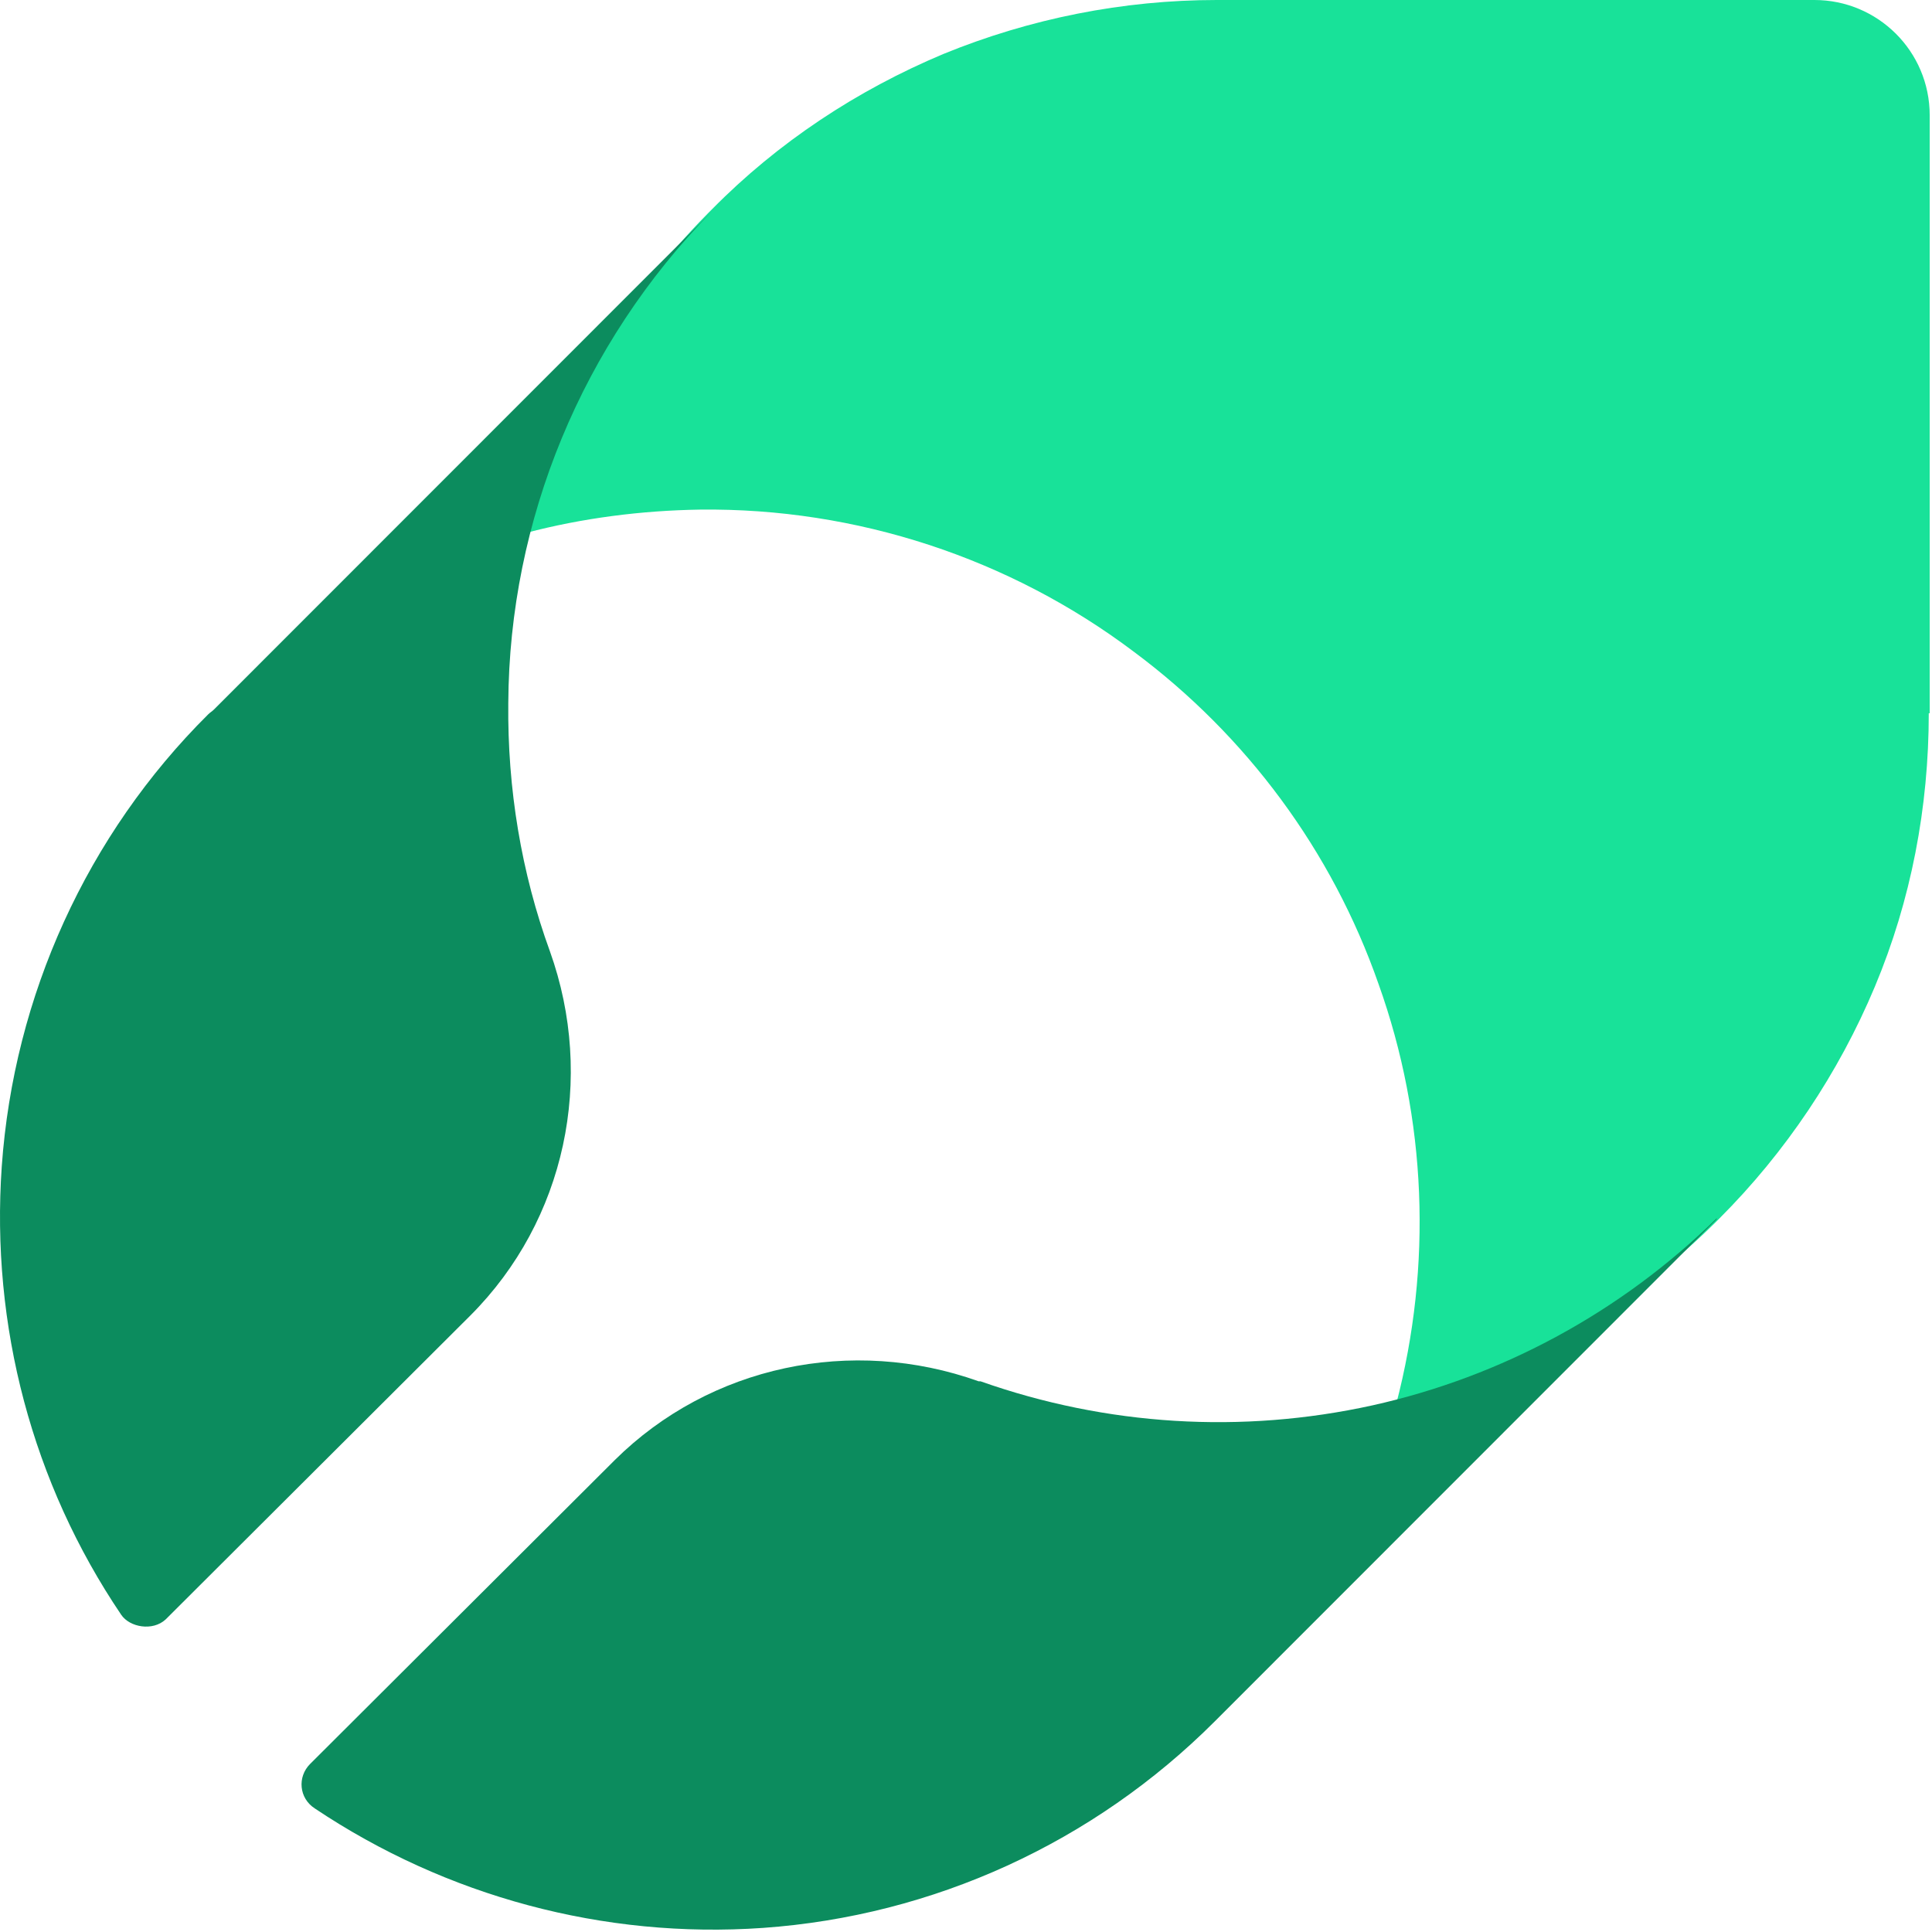
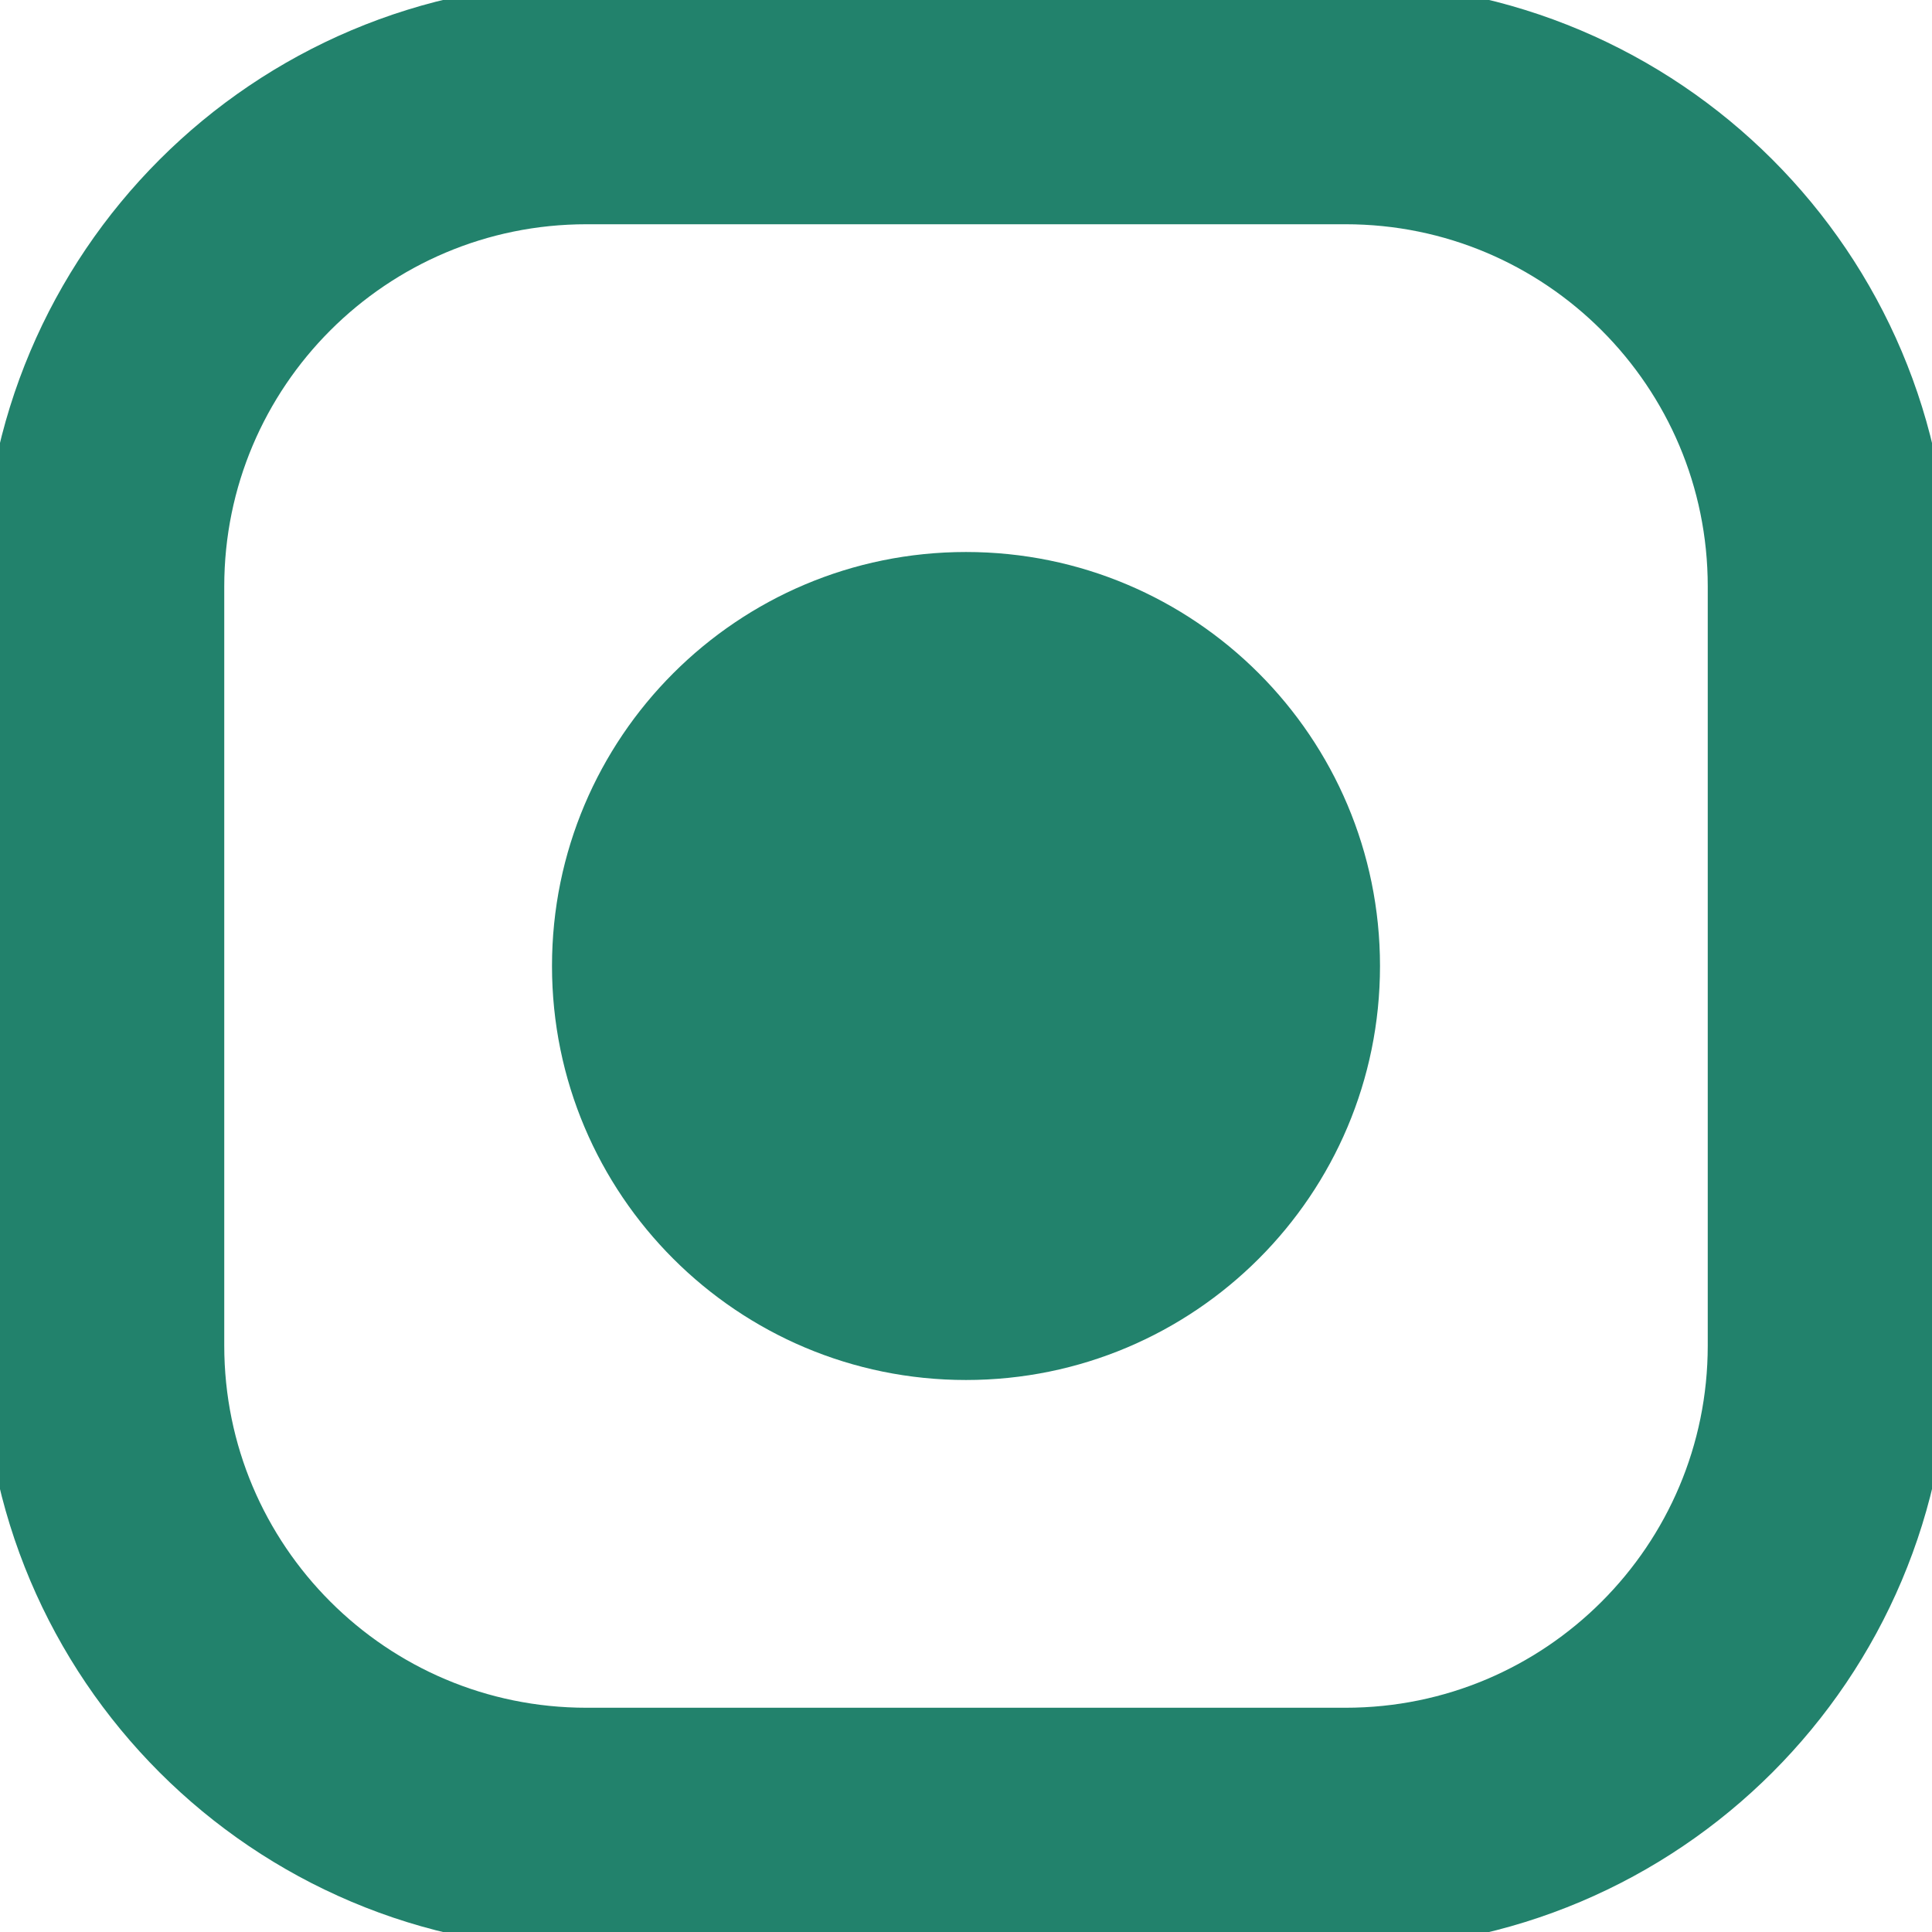
- <svg xmlns="http://www.w3.org/2000/svg" width="502" height="502" viewBox="0 0 502 502" fill="none">
-   <path d="M501.402 185.33V29.962C501.402 13.29 487.876 0 471.453 0H316.156C291.763 0 267.611 4.832 245.15 14.014C222.689 23.438 202.16 36.969 185.012 54.367L183.804 55.575C161.101 78.53 144.92 107.042 136.708 138.454C151.441 134.588 166.656 132.655 181.871 132.413C222.447 131.93 262.298 144.978 294.661 169.383C323.885 191.13 346.104 221.092 358.18 255.645C370.739 290.681 372.188 328.859 362.769 364.862C393.925 356.647 422.666 340.457 445.611 317.744L446.818 316.536C463.966 299.38 477.732 278.841 487.151 256.37C496.571 233.898 501.16 209.735 501.16 185.33H501.402Z" fill="#18E299" />
-   <path d="M132.071 182.706C132.312 135.044 151.32 89.307 184.764 55.125L55.557 184.391C55.076 184.873 54.594 185.113 54.113 185.595C22.593 216.888 3.586 258.774 0.458 303.066C-2.43 344.47 8.397 385.392 31.496 419.575C33.699 422.835 39.677 423.907 43.046 420.778L122.206 341.822C146.989 317.028 154.689 280.198 142.899 247.219C135.44 226.758 131.831 204.852 132.071 182.706Z" fill="#0C8C5E" />
-   <path d="M446.067 316.547C421.284 340.86 390.245 357.71 356.56 365.172C322.634 372.635 287.506 370.468 254.783 358.914C254.783 358.914 254.542 358.914 254.301 358.914C221.338 347.118 184.525 354.821 159.742 379.375L80.581 458.331C77.212 461.701 77.694 467.238 81.784 469.885C115.95 492.754 156.855 503.827 198.24 500.938C242.512 497.809 284.137 478.792 315.656 447.258L316.859 446.054L446.067 316.788V316.547Z" fill="#0C8C5E" />
+ <svg xmlns="http://www.w3.org/2000/svg" viewBox="0 0 56 56">
+   <style>
+     .b{stroke:#22826c}.d{fill:#22826c}
+     @media (prefers-color-scheme: dark){.b{stroke:#54c2a3}.d{fill:#54c2a3}}
+   </style>
+   <rect class="b" x="3" y="3" width="50" height="50" rx="14" fill="none" stroke-width="7" />
+   <circle class="d" cx="28" cy="28" r="12" />
</svg>
